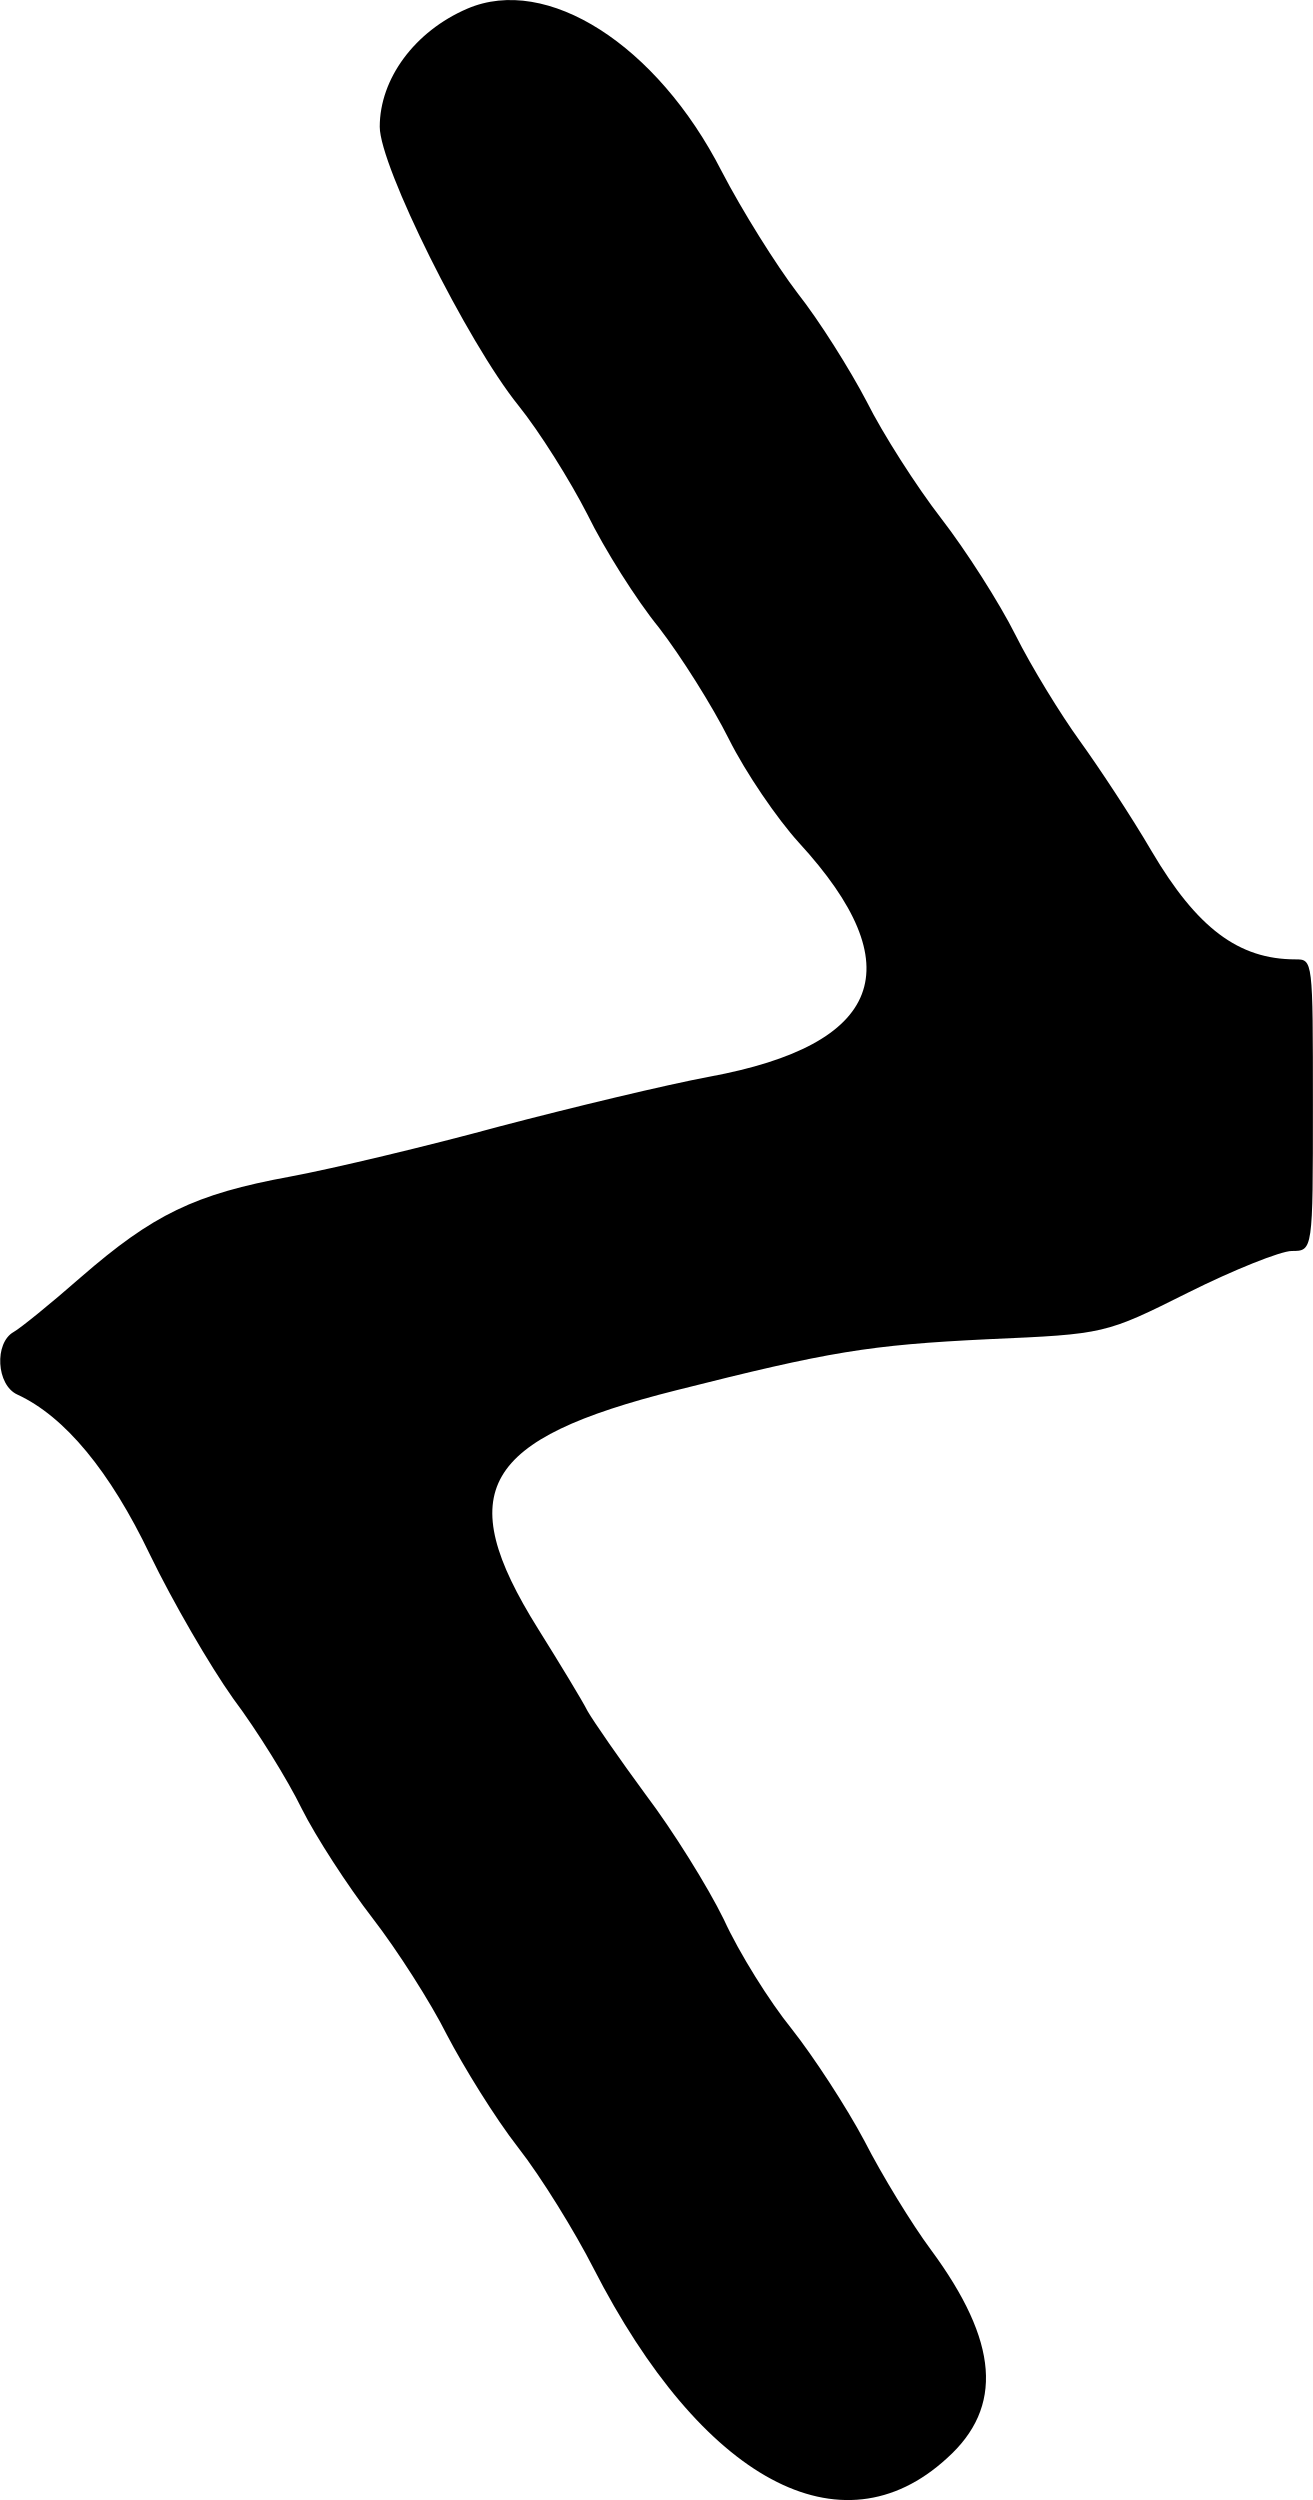
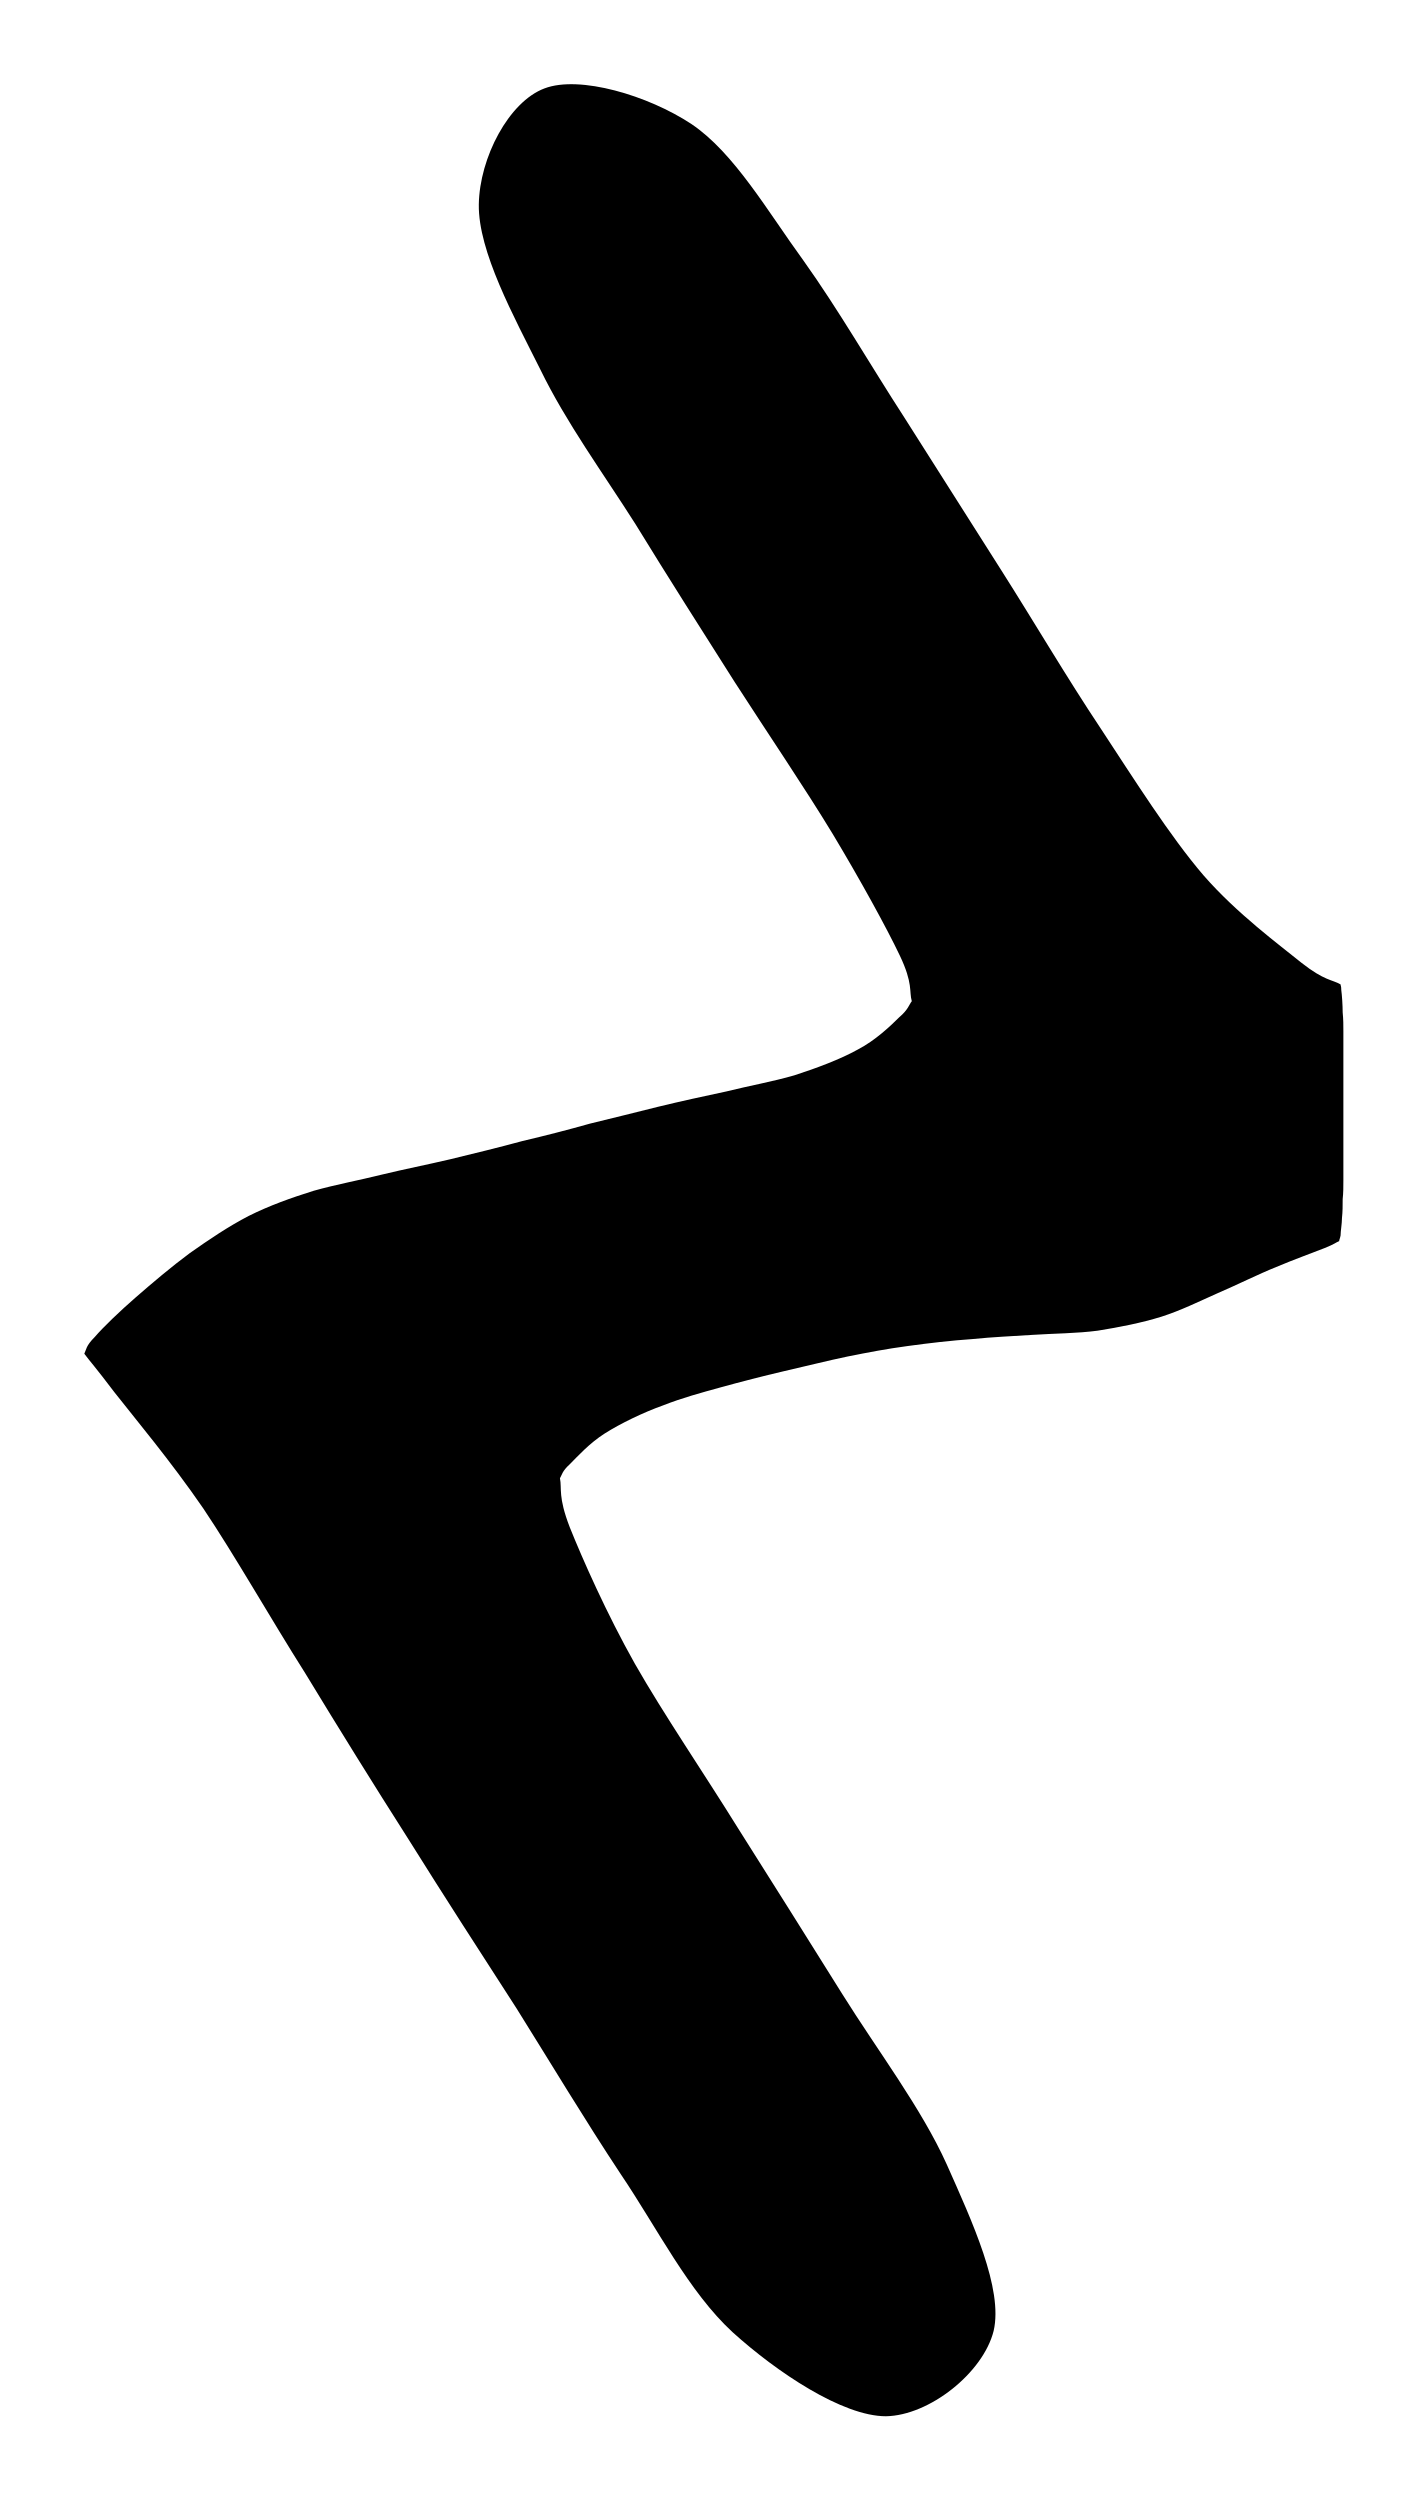
- <svg xmlns="http://www.w3.org/2000/svg" viewBox="0 0 180.089 342.92">
-   <g transform="translate(0.089235,363.5943) scale(0.1,-0.1)" fill="#000000" stroke="none">
-     <path d="M640 3624 c-72 -31 -120 -96 -120 -162 0 -54 120 -295 190 -382 29 -36 71 -103 95 -150 23 -47 67 -117 98 -155 30 -39 73 -107 96 -153 23 -46 66 -109 96 -142 156 -170 115 -277 -123 -321 -59 -11 -188 -42 -287 -68 -99 -27 -229 -58 -288 -69 -131 -24 -188 -52 -287 -138 -41 -36 -83 -70 -92 -75 -27 -15 -24 -73 5 -86 65 -30 127 -105 182 -220 31 -64 82 -152 114 -197 33 -44 75 -112 94 -151 19 -38 63 -106 97 -150 34 -44 80 -116 102 -160 23 -44 66 -114 98 -155 32 -41 78 -116 103 -165 149 -291 340 -394 485 -261 78 70 71 160 -22 286 -26 35 -67 102 -91 149 -25 47 -70 116 -100 154 -30 37 -72 104 -93 150 -22 45 -70 122 -107 171 -36 49 -72 101 -80 115 -7 14 -38 65 -68 113 -118 189 -77 260 190 327 210 53 263 62 428 70 160 7 160 7 274 64 62 31 127 57 142 57 29 0 29 0 29 200 0 200 0 200 -24 200 -78 0 -135 43 -197 148 -28 48 -73 116 -99 152 -26 36 -66 101 -88 145 -22 44 -68 116 -102 160 -34 44 -80 116 -102 160 -23 44 -65 111 -95 149 -29 38 -76 113 -104 167 -89 174 -240 270 -349 223z" />
+ <svg xmlns="http://www.w3.org/2000/svg" viewBox="0 0 204.054 357.407">
+   <g transform="translate(12.0522,370.7346) scale(0.1,-0.1)" fill="#000000" stroke="none">
+     <path d="M 1183 2276 C 1179 2271 1178 2264 1165 2253 C 1153 2241 1131 2220 1106 2207 C 1081 2193 1046 2180 1015 2170 C 984 2161 950 2155 918 2147 C 885 2140 853 2133 820 2125 C 788 2117 756 2109 723 2101 C 691 2092 660 2084 626 2076 C 593 2067 556 2058 523 2050 C 489 2042 458 2036 425 2028 C 393 2020 360 2014 328 2005 C 296 1995 265 1984 235 1969 C 206 1954 178 1935 151 1916 C 124 1896 97 1873 74 1853 C 51 1833 27 1810 15 1796 C 2 1783 3 1778 0 1772 C 9 1760 15 1754 43 1717 C 72 1680 124 1618 170 1551 C 215 1484 266 1394 316 1315 C 364 1236 413 1157 464 1077 C 514 997 567 915 618 836 C 668 756 716 676 767 599 C 819 522 864 431 927 373 C 990 316 1084 253 1146 253 C 1208 254 1285 315 1300 375 C 1314 435 1269 532 1233 613 C 1197 693 1134 776 1084 856 C 1034 936 985 1014 935 1093 C 886 1172 828 1257 787 1329 C 747 1400 712 1479 694 1524 C 677 1568 683 1579 680 1594 C 683 1599 683 1604 694 1614 C 705 1625 722 1644 744 1658 C 766 1672 799 1688 827 1698 C 855 1709 881 1716 910 1724 C 939 1732 970 1740 1000 1747 C 1031 1754 1062 1762 1091 1768 C 1121 1774 1147 1779 1177 1783 C 1206 1787 1240 1791 1270 1793 C 1299 1796 1326 1797 1356 1799 C 1386 1801 1419 1801 1449 1805 C 1480 1810 1511 1816 1540 1825 C 1568 1834 1592 1846 1619 1858 C 1647 1870 1679 1886 1704 1896 C 1730 1907 1758 1917 1773 1923 C 1788 1929 1789 1931 1794 1933 C 1794 1935 1795 1936 1796 1941 C 1796 1947 1798 1958 1798 1966 C 1799 1975 1799 1984 1799 1993 C 1800 2002 1800 2011 1800 2020 C 1800 2028 1800 2037 1800 2046 C 1800 2055 1800 2064 1800 2073 C 1800 2082 1800 2091 1800 2100 C 1800 2109 1800 2118 1800 2126 C 1800 2135 1800 2144 1800 2153 C 1800 2162 1800 2171 1800 2180 C 1800 2189 1800 2198 1800 2206 C 1800 2215 1800 2224 1800 2233 C 1800 2242 1800 2250 1799 2260 C 1799 2270 1798 2285 1797 2292 C 1797 2298 1796 2298 1796 2300 C 1784 2307 1773 2305 1740 2331 C 1708 2357 1648 2401 1600 2456 C 1552 2512 1501 2593 1453 2666 C 1405 2738 1358 2818 1311 2892 C 1264 2966 1219 3037 1172 3111 C 1124 3185 1078 3265 1028 3335 C 977 3405 929 3489 868 3530 C 806 3571 708 3600 658 3581 C 607 3562 565 3482 564 3415 C 563 3348 614 3255 652 3179 C 689 3103 741 3032 788 2958 C 834 2883 883 2806 930 2732 C 977 2659 1030 2581 1070 2515 C 1109 2450 1147 2381 1166 2341 C 1185 2301 1179 2290 1183 2276 Z" />
  </g>
</svg>
